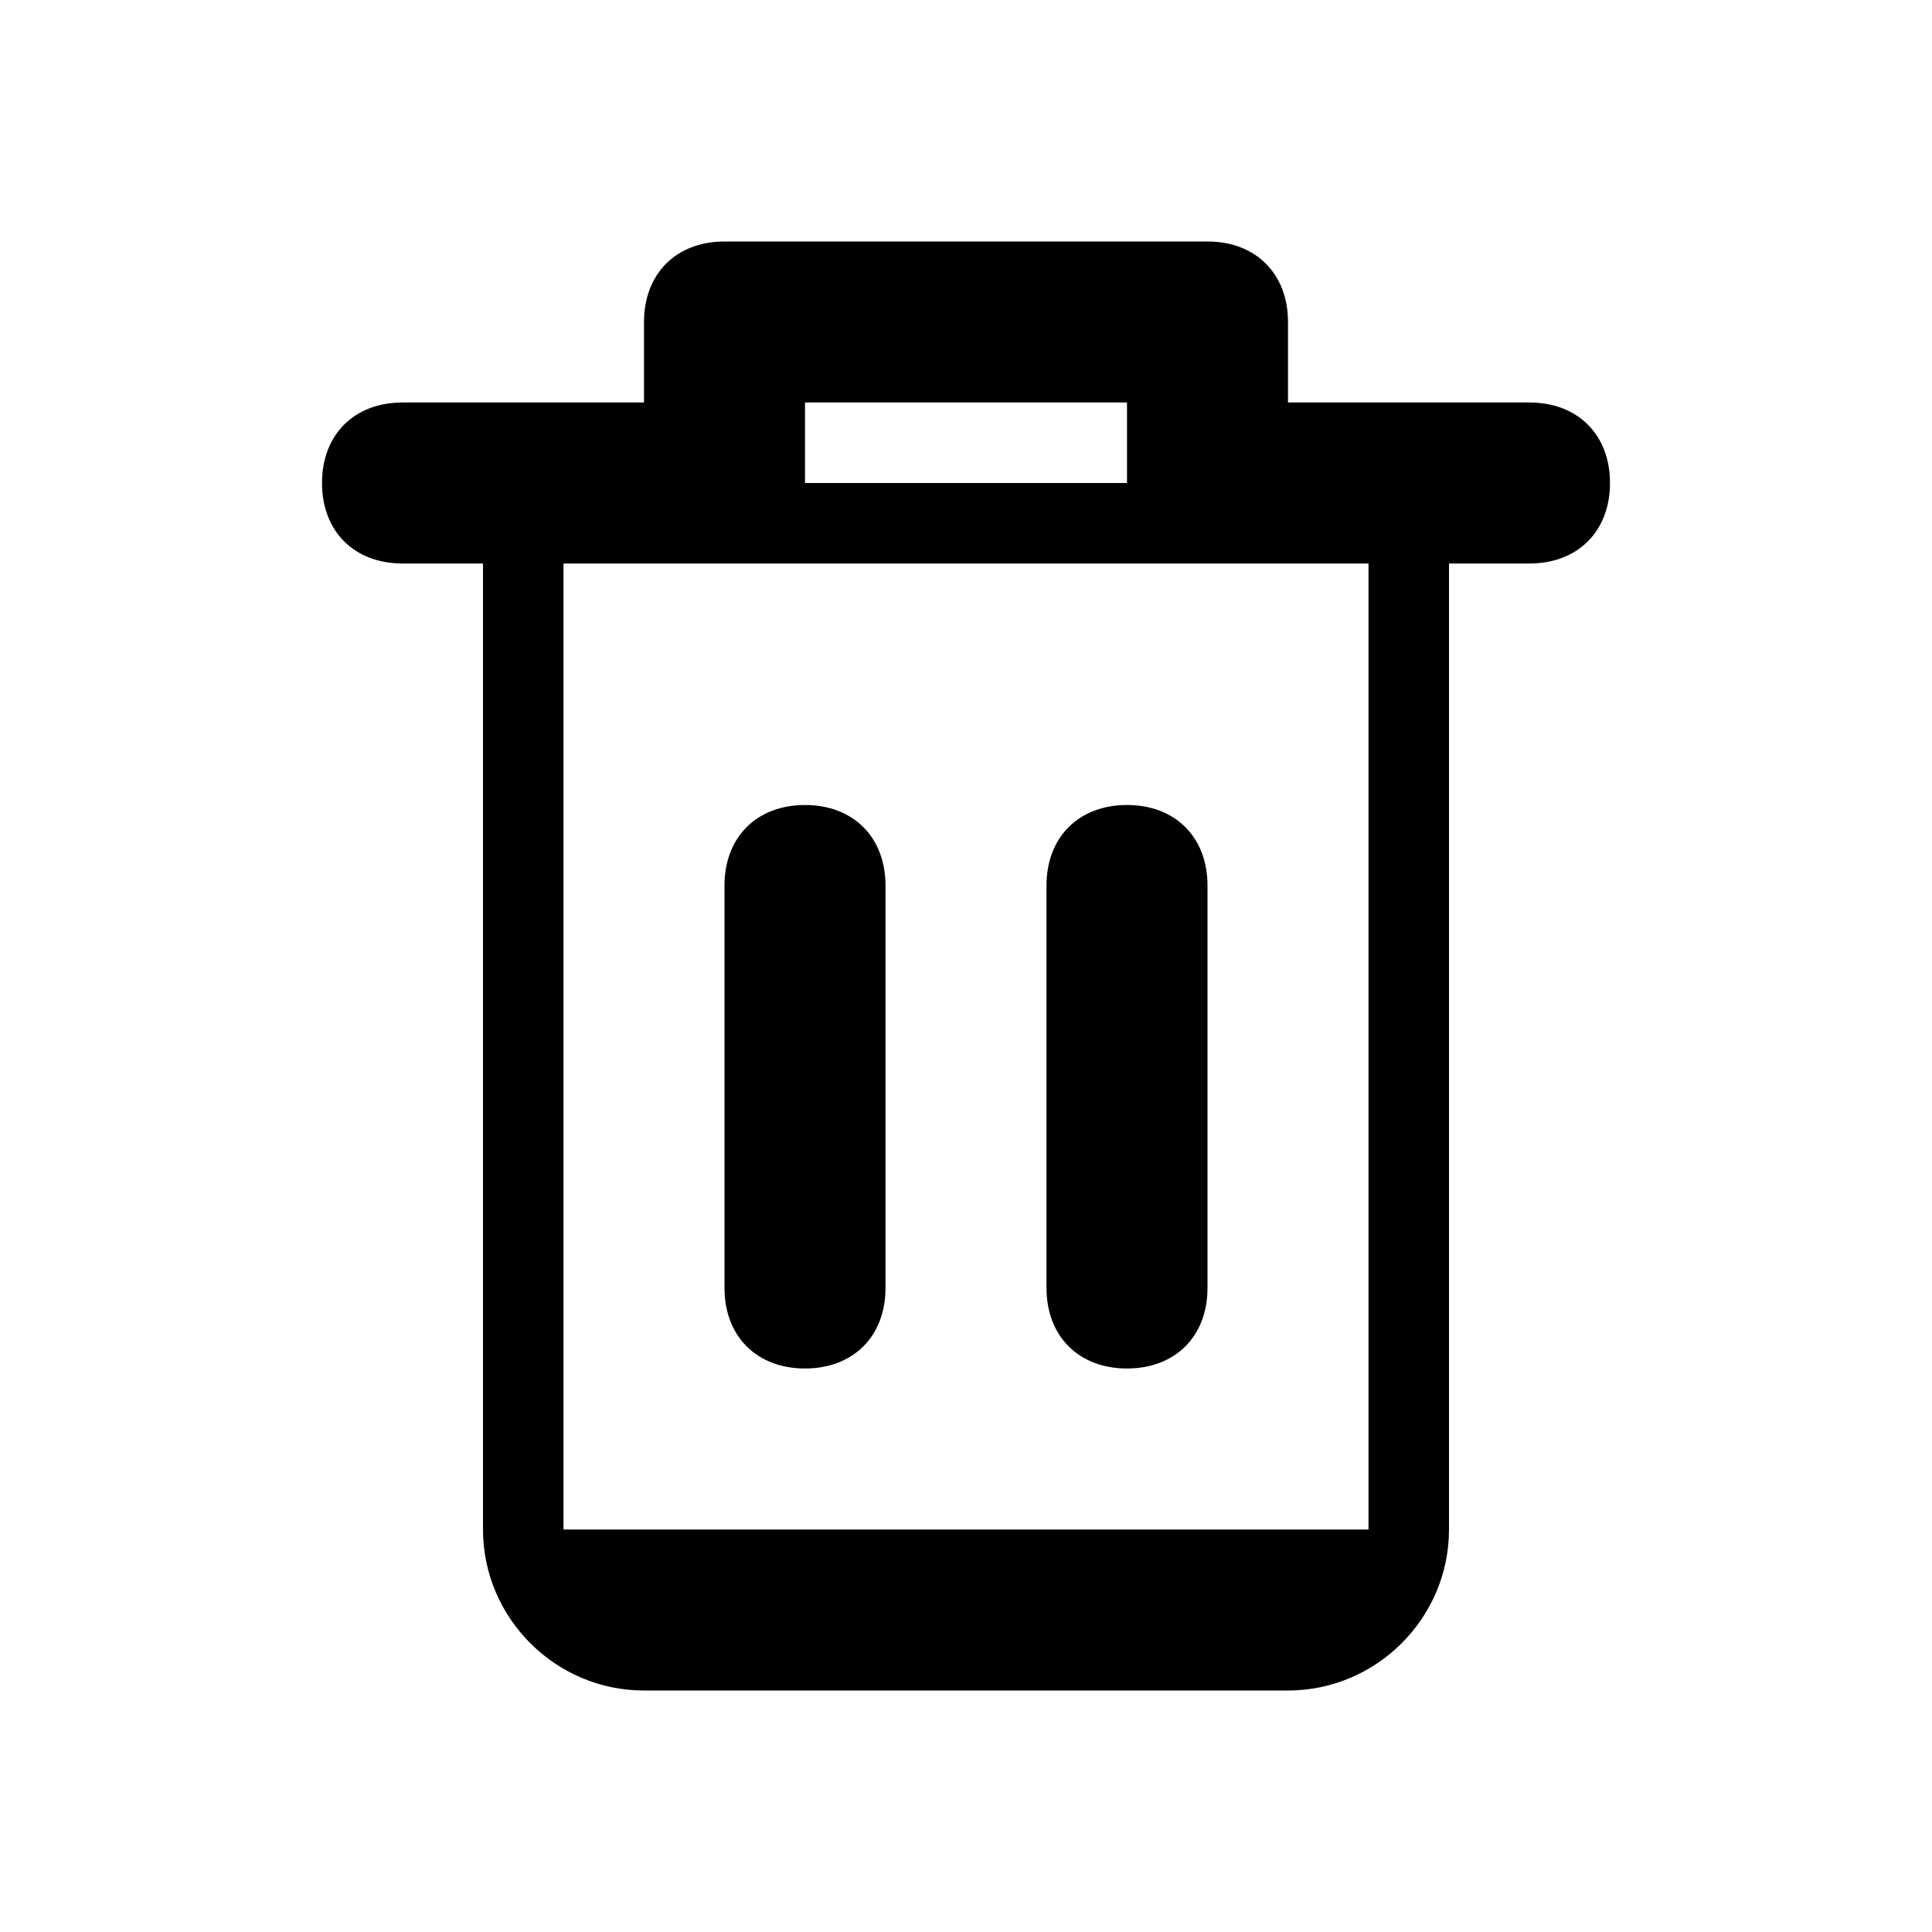
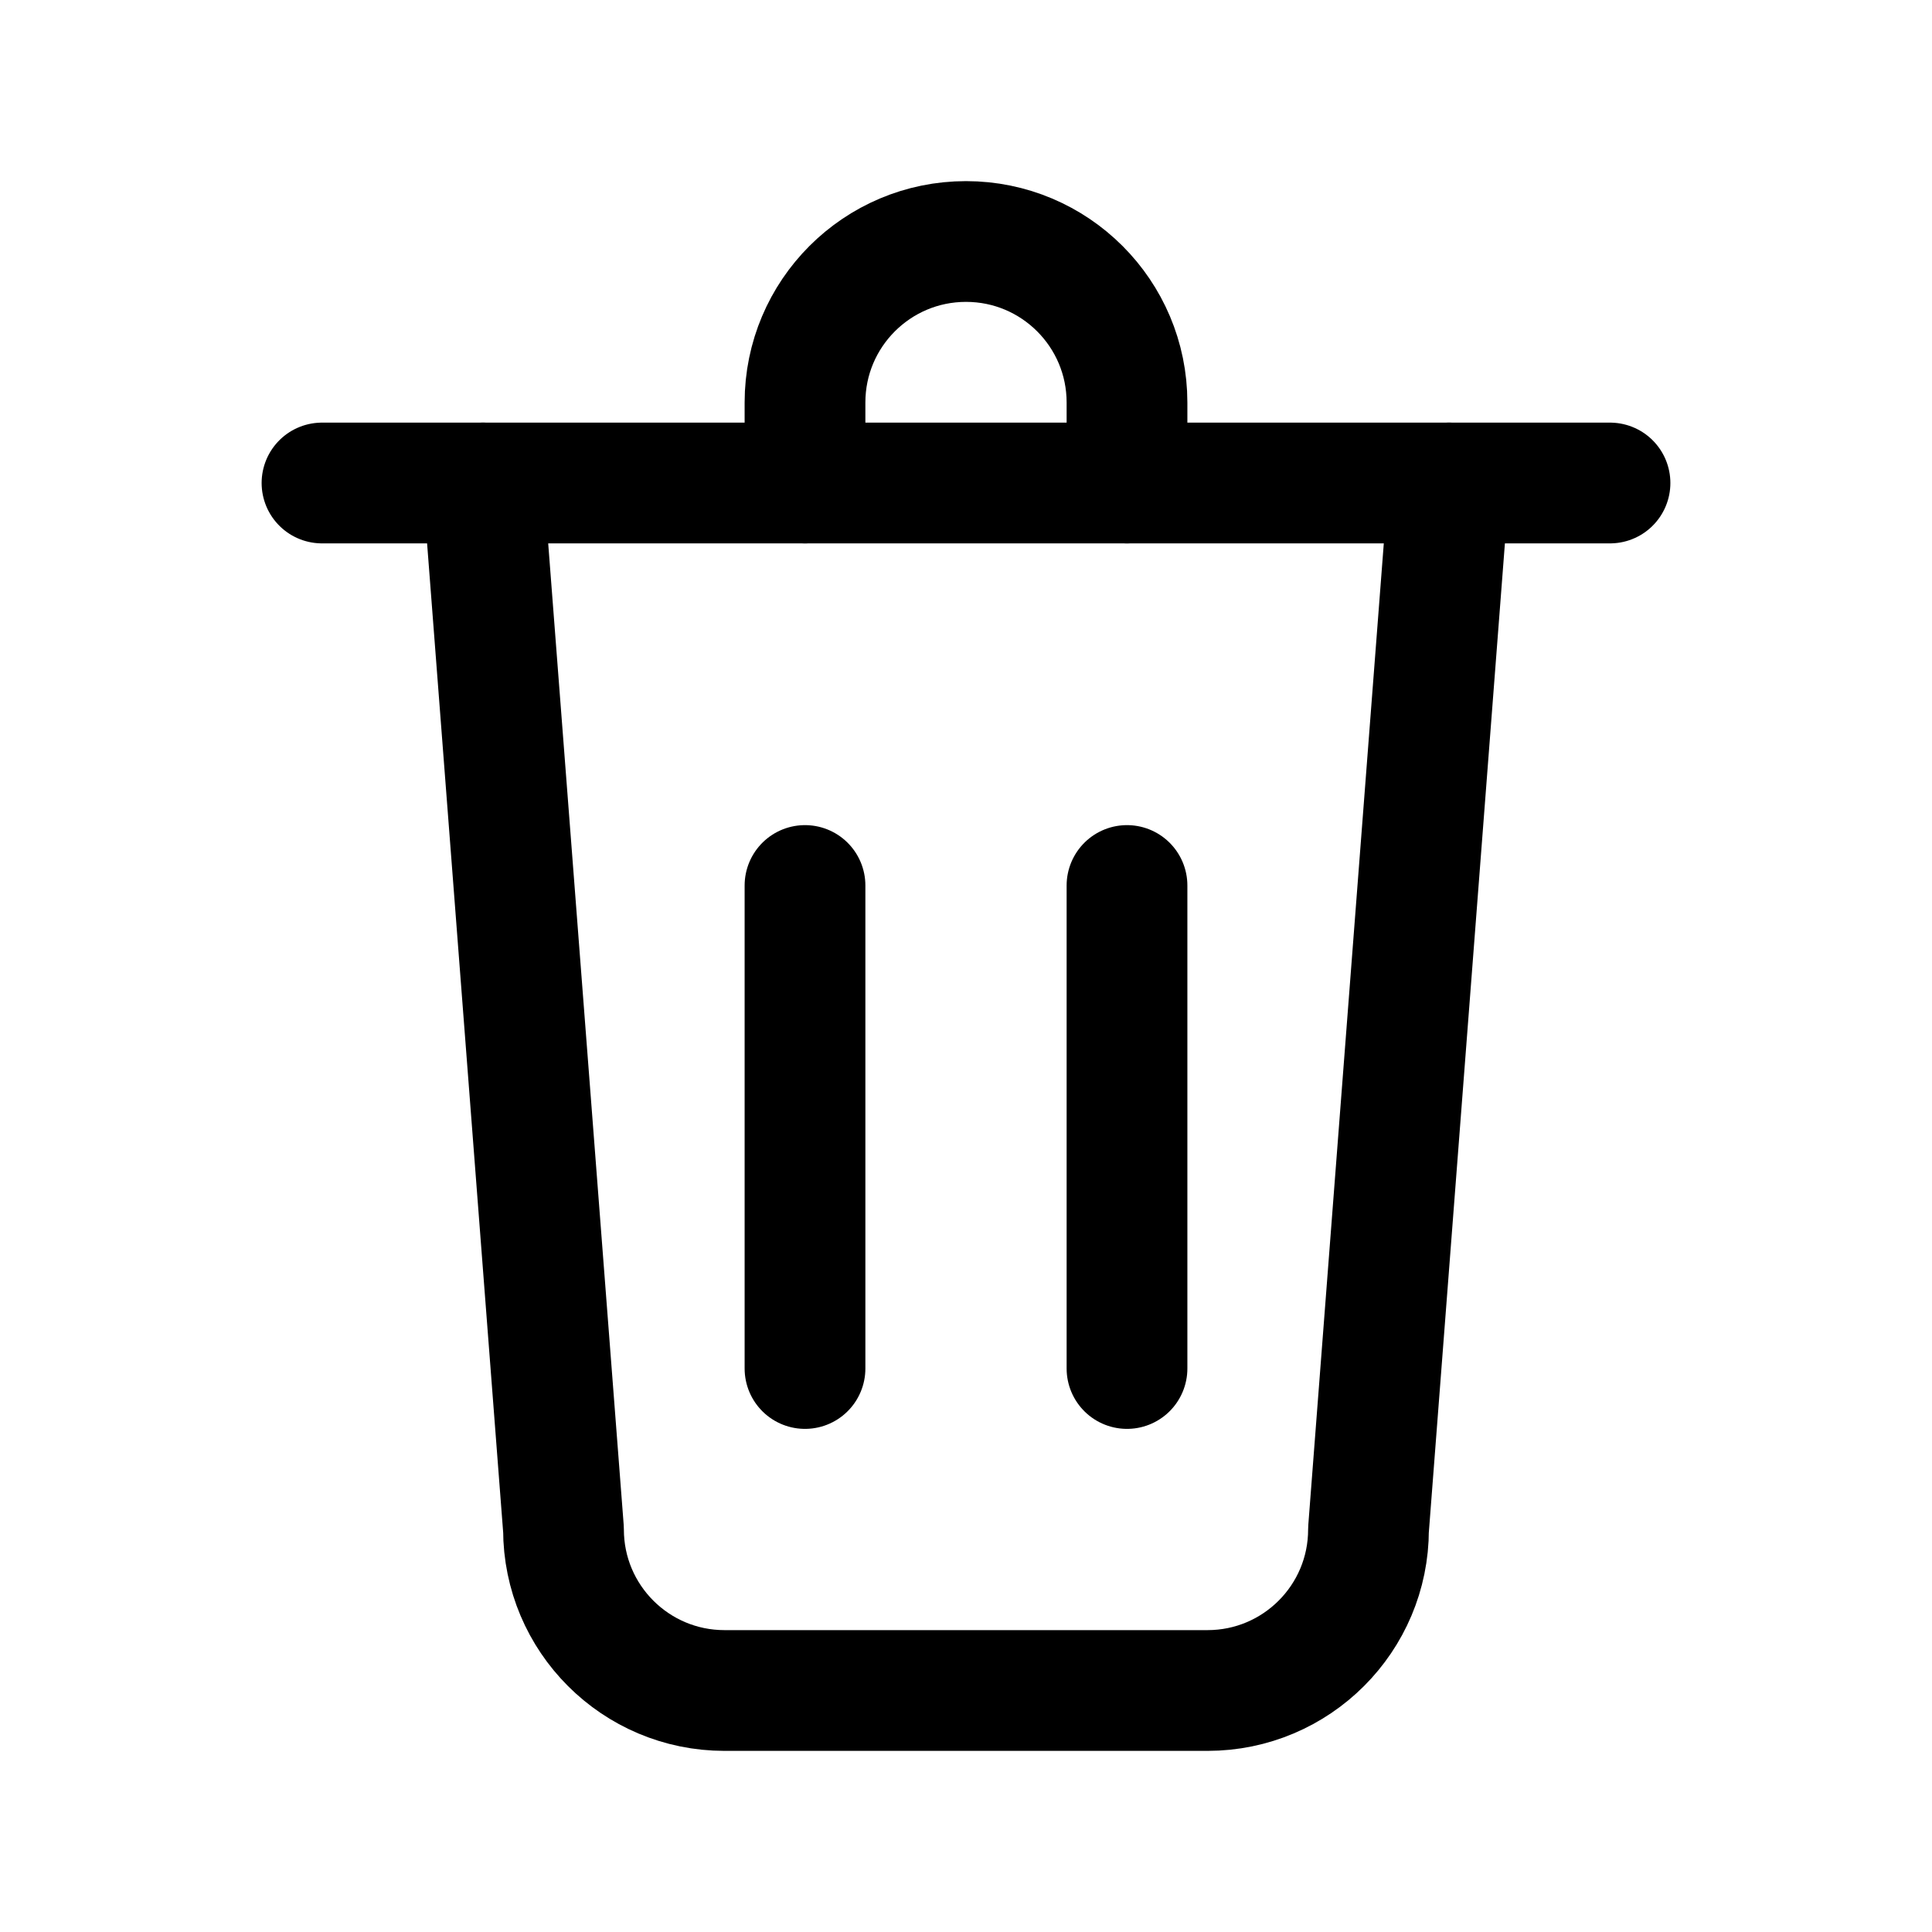
- <svg xmlns="http://www.w3.org/2000/svg" width="800px" height="800px" viewBox="0 0 24 24" version="1.1" xml:space="preserve">
-   <g id="_icons">
-     <path d="M9,3C8.4,3,8,3.4,8,4v1H5C4.4,5,4,5.4,4,6s0.4,1,1,1h1v12c0,1.1,0.9,2,2,2h8c1.1,0,2-0.9,2-2V7h1c0.6,0,1-0.4,1-1   s-0.4-1-1-1h-3V4c0-0.6-0.4-1-1-1H9z M10,5h4v1h-4V5z M7,7h10v12H7V7z M10,10c-0.6,0-1,0.4-1,1v5c0,0.6,0.4,1,1,1s1-0.4,1-1v-5   C11,10.4,10.6,10,10,10z M14,10c-0.6,0-1,0.4-1,1v5c0,0.6,0.4,1,1,1s1-0.4,1-1v-5C15,10.4,14.6,10,14,10z" />
-   </g>
+ <svg xmlns="http://www.w3.org/2000/svg" viewBox="0 0 24 24" fill="none" stroke="currentColor" stroke-width="1.5" stroke-linecap="round" stroke-linejoin="round">
+   <path d="M10 6V5a2 2 0 0 1 4 0v1" />
+   <line x1="4" y1="6" x2="20" y2="6" />
+   <path d="M6 6l1 13a2 2 0 0 0 2 2h6a2 2 0 0 0 2-2l1-13" />
+   <line x1="10" y1="11" x2="10" y2="17" />
+   <line x1="14" y1="11" x2="14" y2="17" />
</svg>
